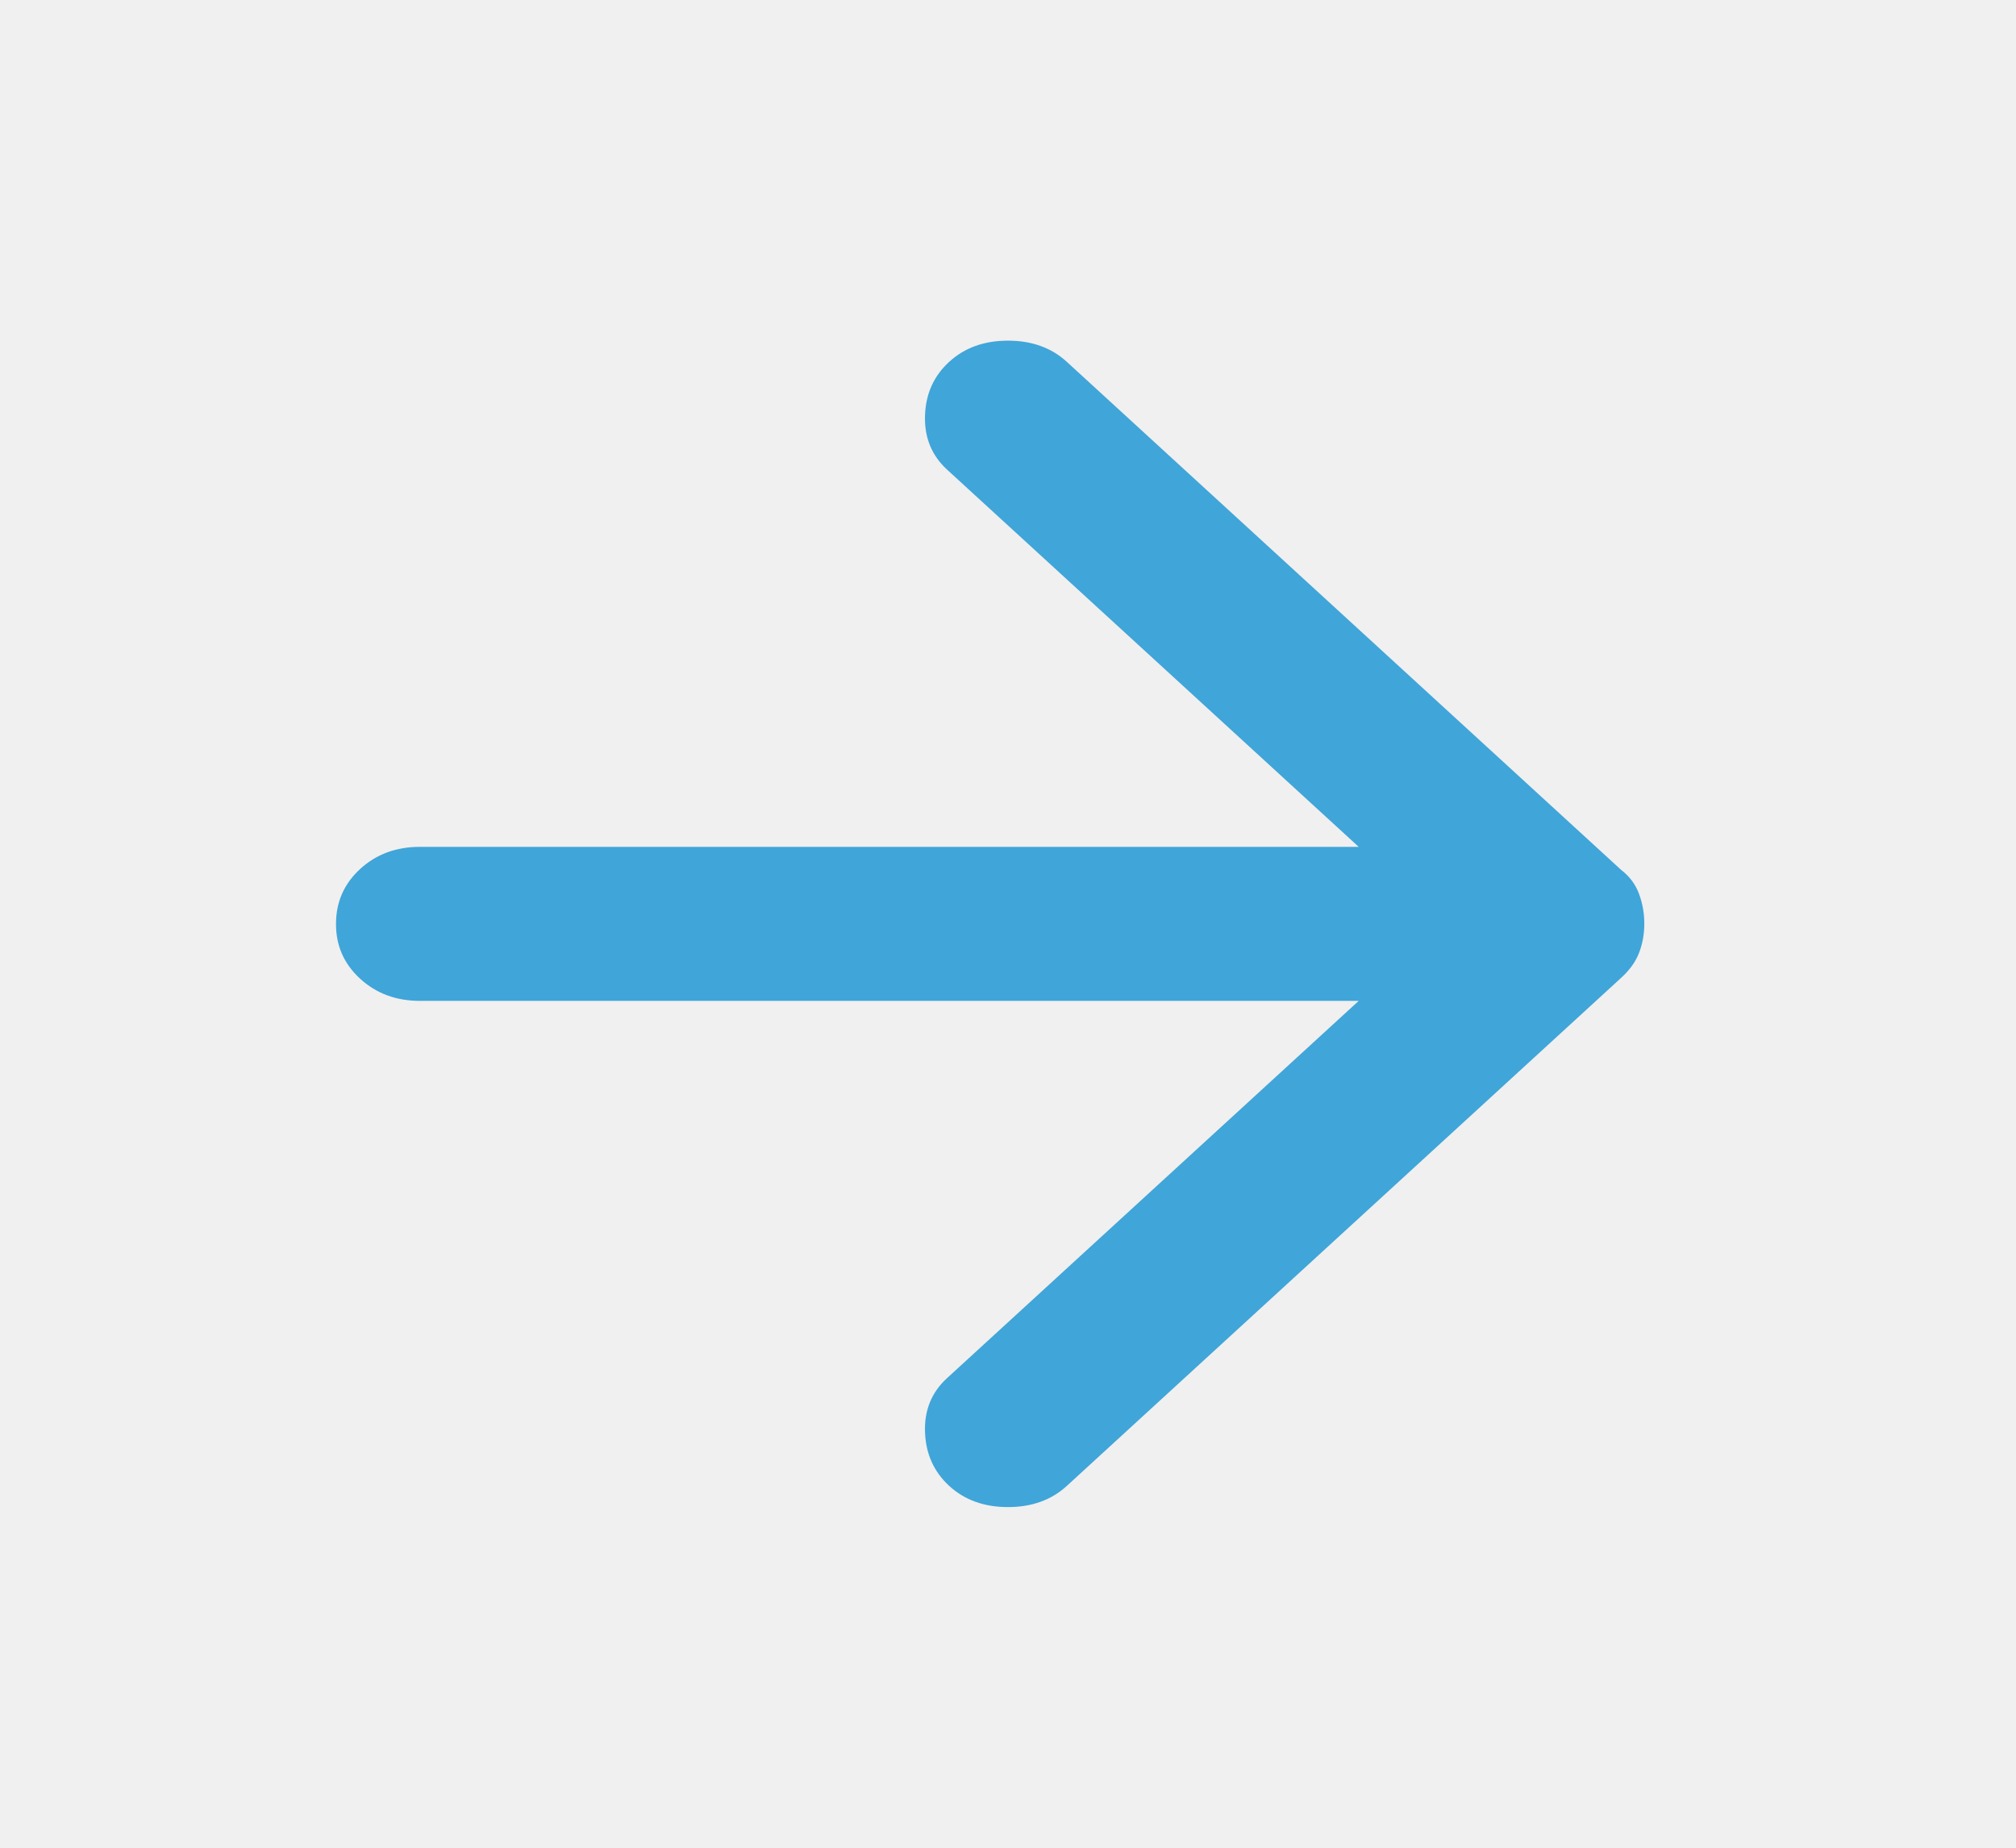
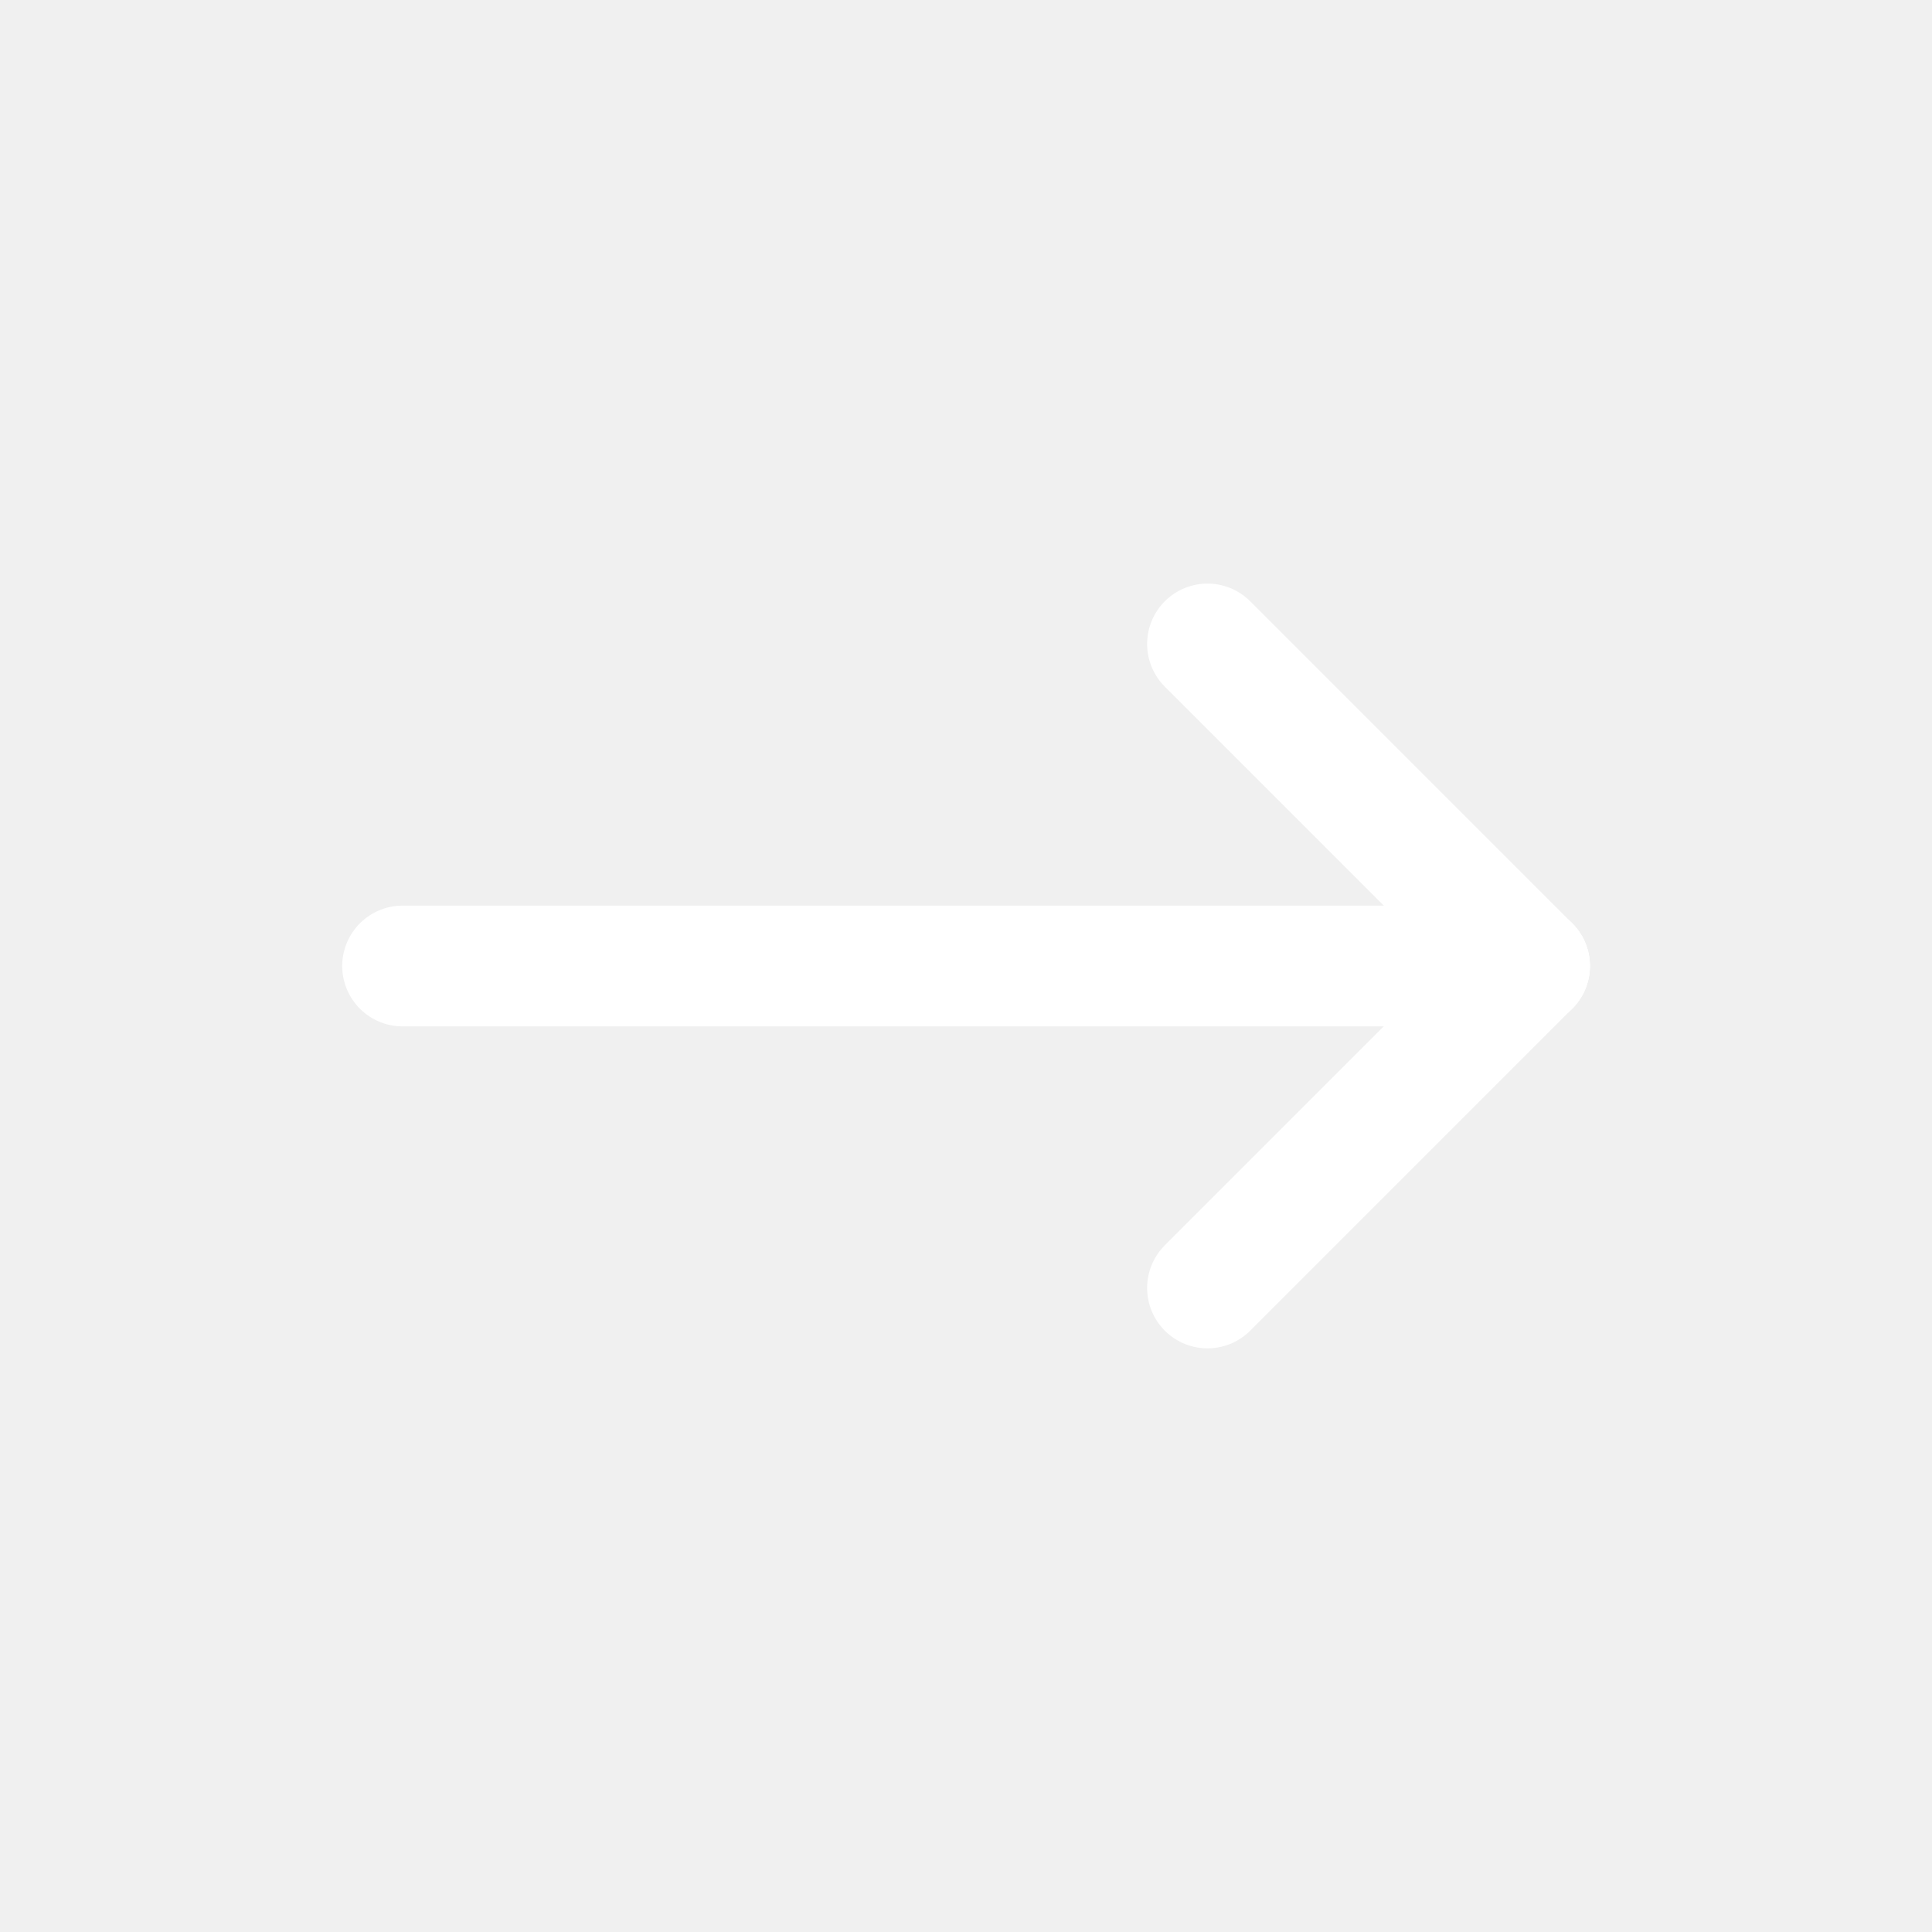
- <svg xmlns="http://www.w3.org/2000/svg" width="24" height="22" viewBox="0 0 24 22" fill="none">
-   <path d="M11.3 17.692C11.117 17.523 11.021 17.31 11.012 17.05C11.003 16.79 11.091 16.576 11.275 16.408L16.175 11.917H5C4.717 11.917 4.479 11.829 4.287 11.653C4.095 11.477 3.999 11.259 4 11C4 10.74 4.096 10.522 4.288 10.346C4.48 10.17 4.717 10.083 5 10.083H16.175L11.275 5.592C11.092 5.424 11.004 5.21 11.012 4.95C11.02 4.69 11.116 4.476 11.3 4.308C11.483 4.14 11.717 4.056 12 4.056C12.283 4.056 12.517 4.14 12.7 4.308L19.3 10.358C19.4 10.435 19.471 10.53 19.513 10.645C19.555 10.76 19.576 10.878 19.575 11C19.575 11.122 19.554 11.237 19.513 11.344C19.472 11.451 19.401 11.55 19.3 11.642L12.7 17.692C12.517 17.86 12.283 17.944 12 17.944C11.717 17.944 11.483 17.86 11.3 17.692Z" fill="#40A5D9" />
+ <svg xmlns="http://www.w3.org/2000/svg" width="32" height="32" viewBox="0 0 32 32" fill="none">
+   <g clip-path="url(#clip0_35_103)">
+     <path d="M6.668 16H25.335" stroke="white" stroke-width="2" stroke-linecap="round" stroke-linejoin="round" />
+     <path d="M20 21.333L25.333 16" stroke="white" stroke-width="2" stroke-linecap="round" stroke-linejoin="round" />
+     <path d="M20 10.666L25.333 15.999" stroke="white" stroke-width="2" stroke-linecap="round" stroke-linejoin="round" />
+   </g>
+   <defs>
+     <clipPath id="clip0_35_103">
+       <rect width="32" height="32" fill="white" />
+     </clipPath>
+   </defs>
</svg>
